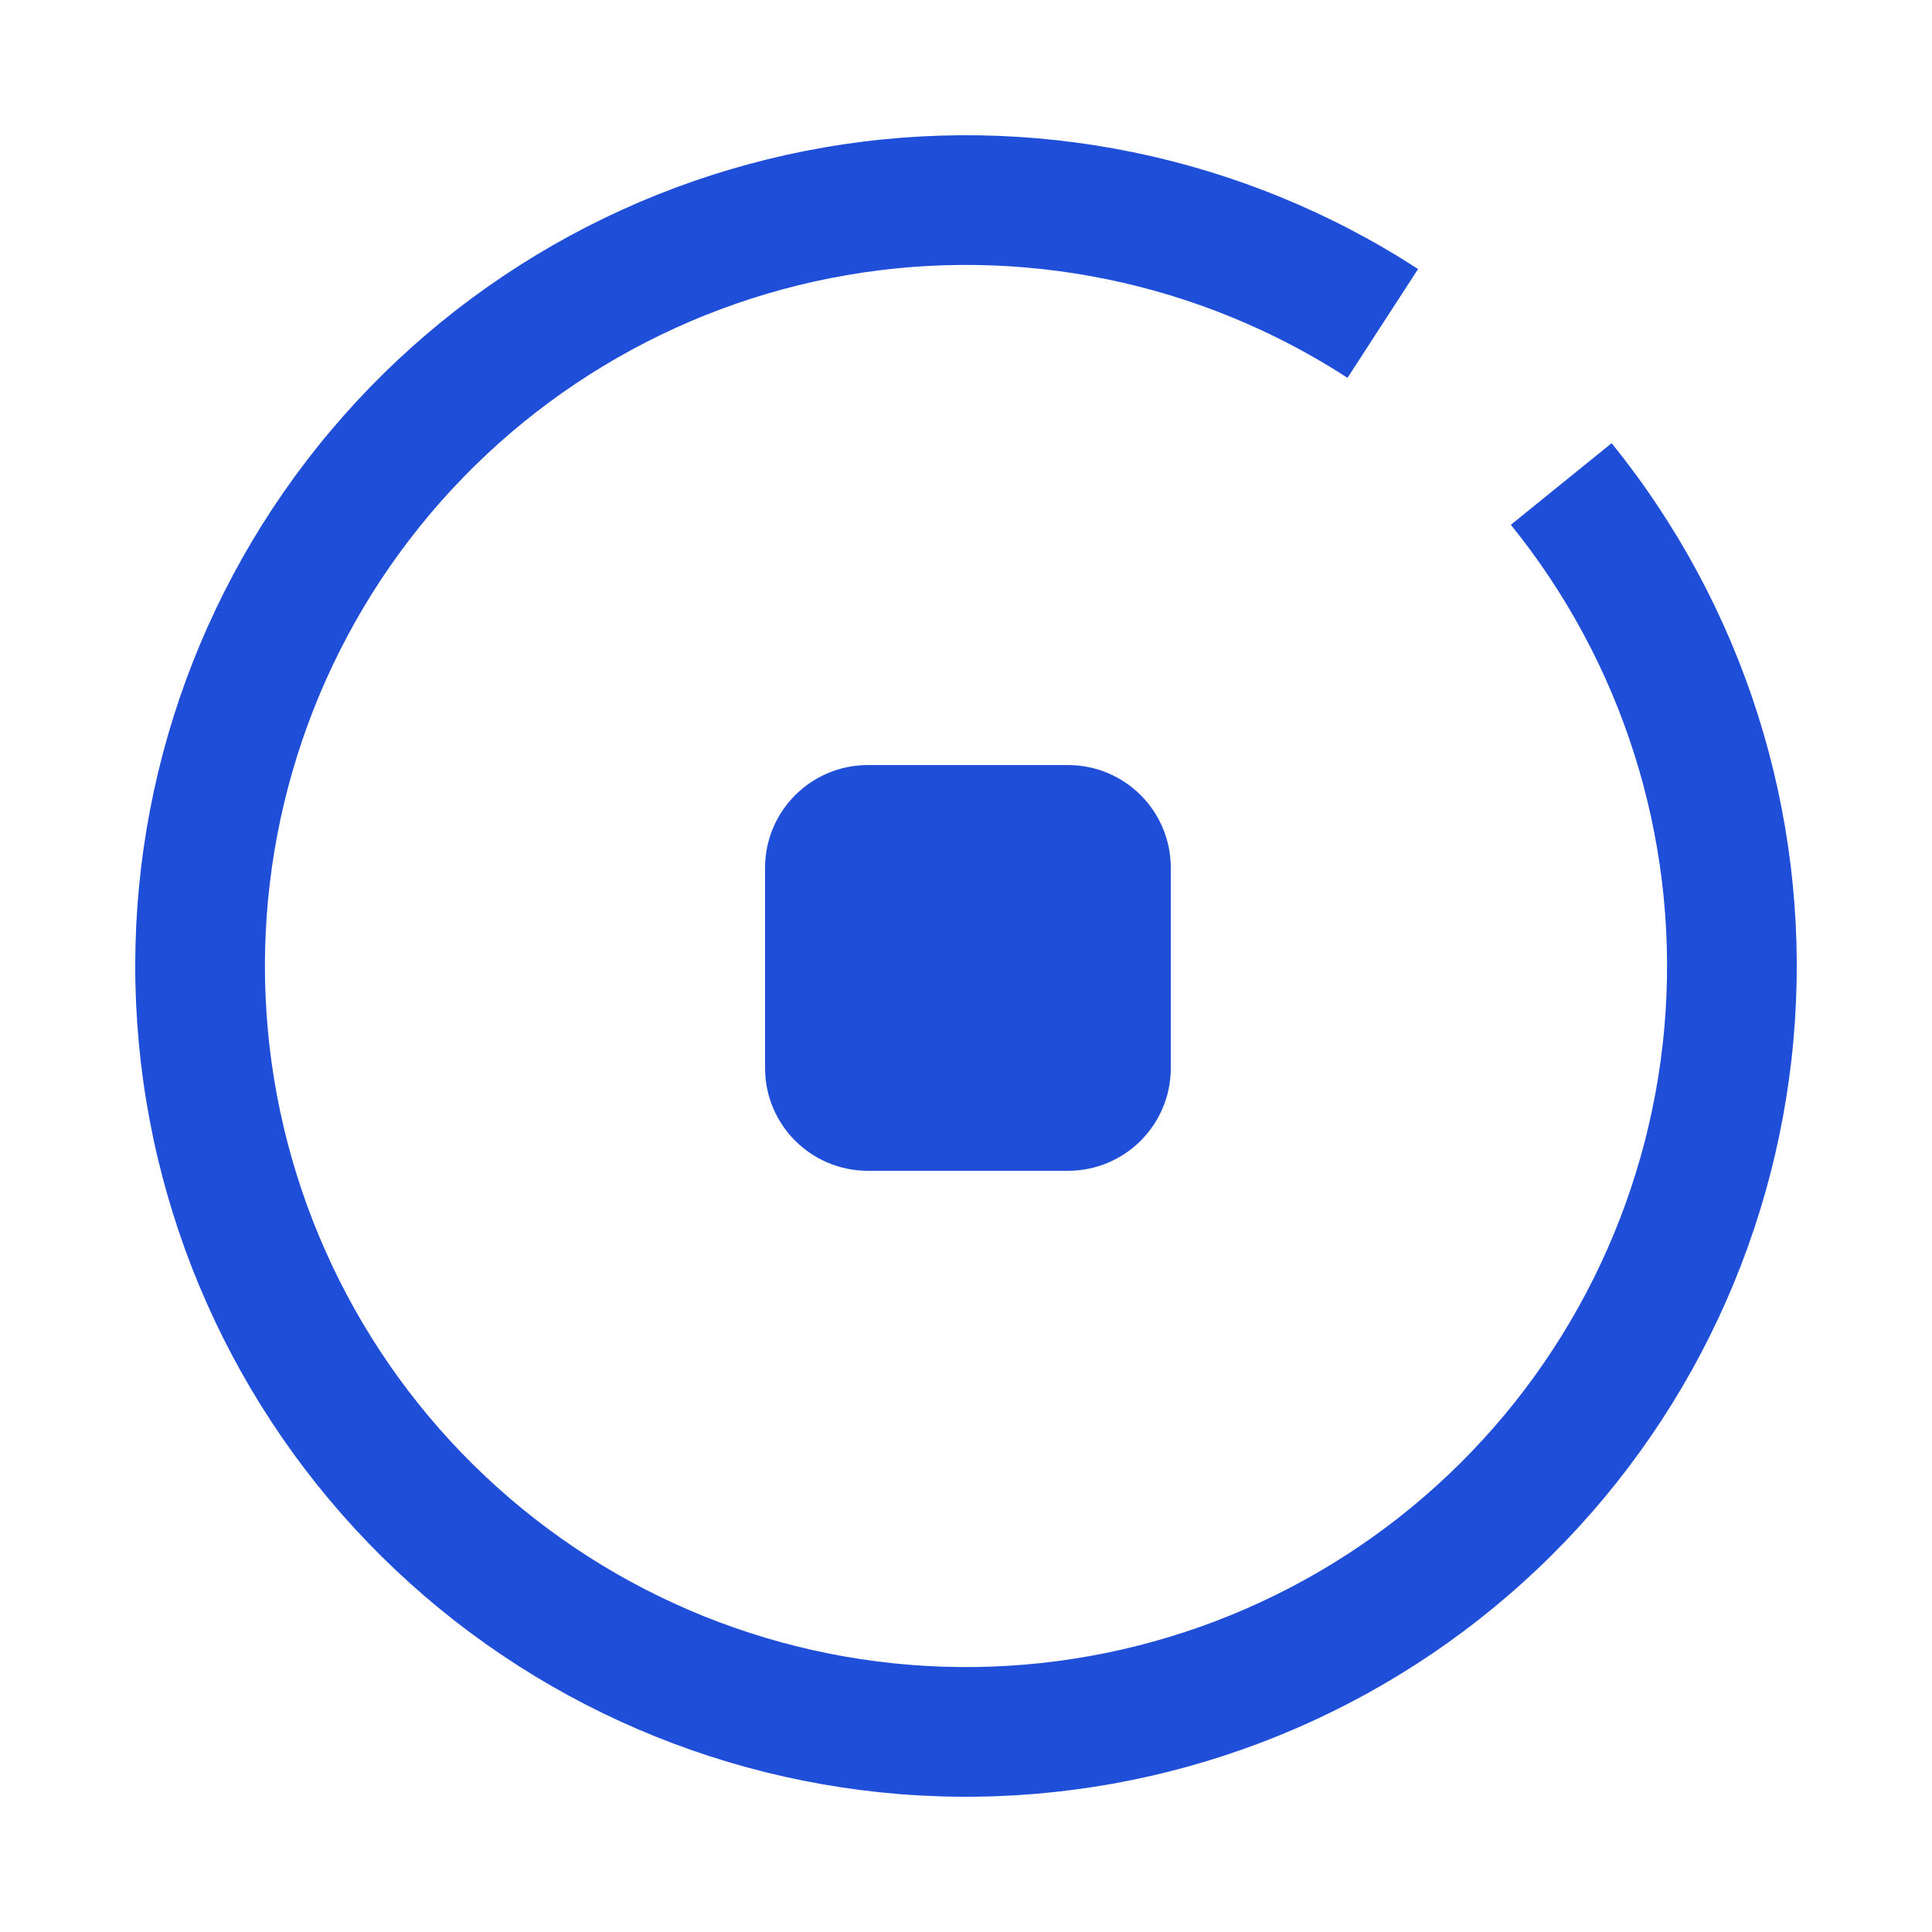
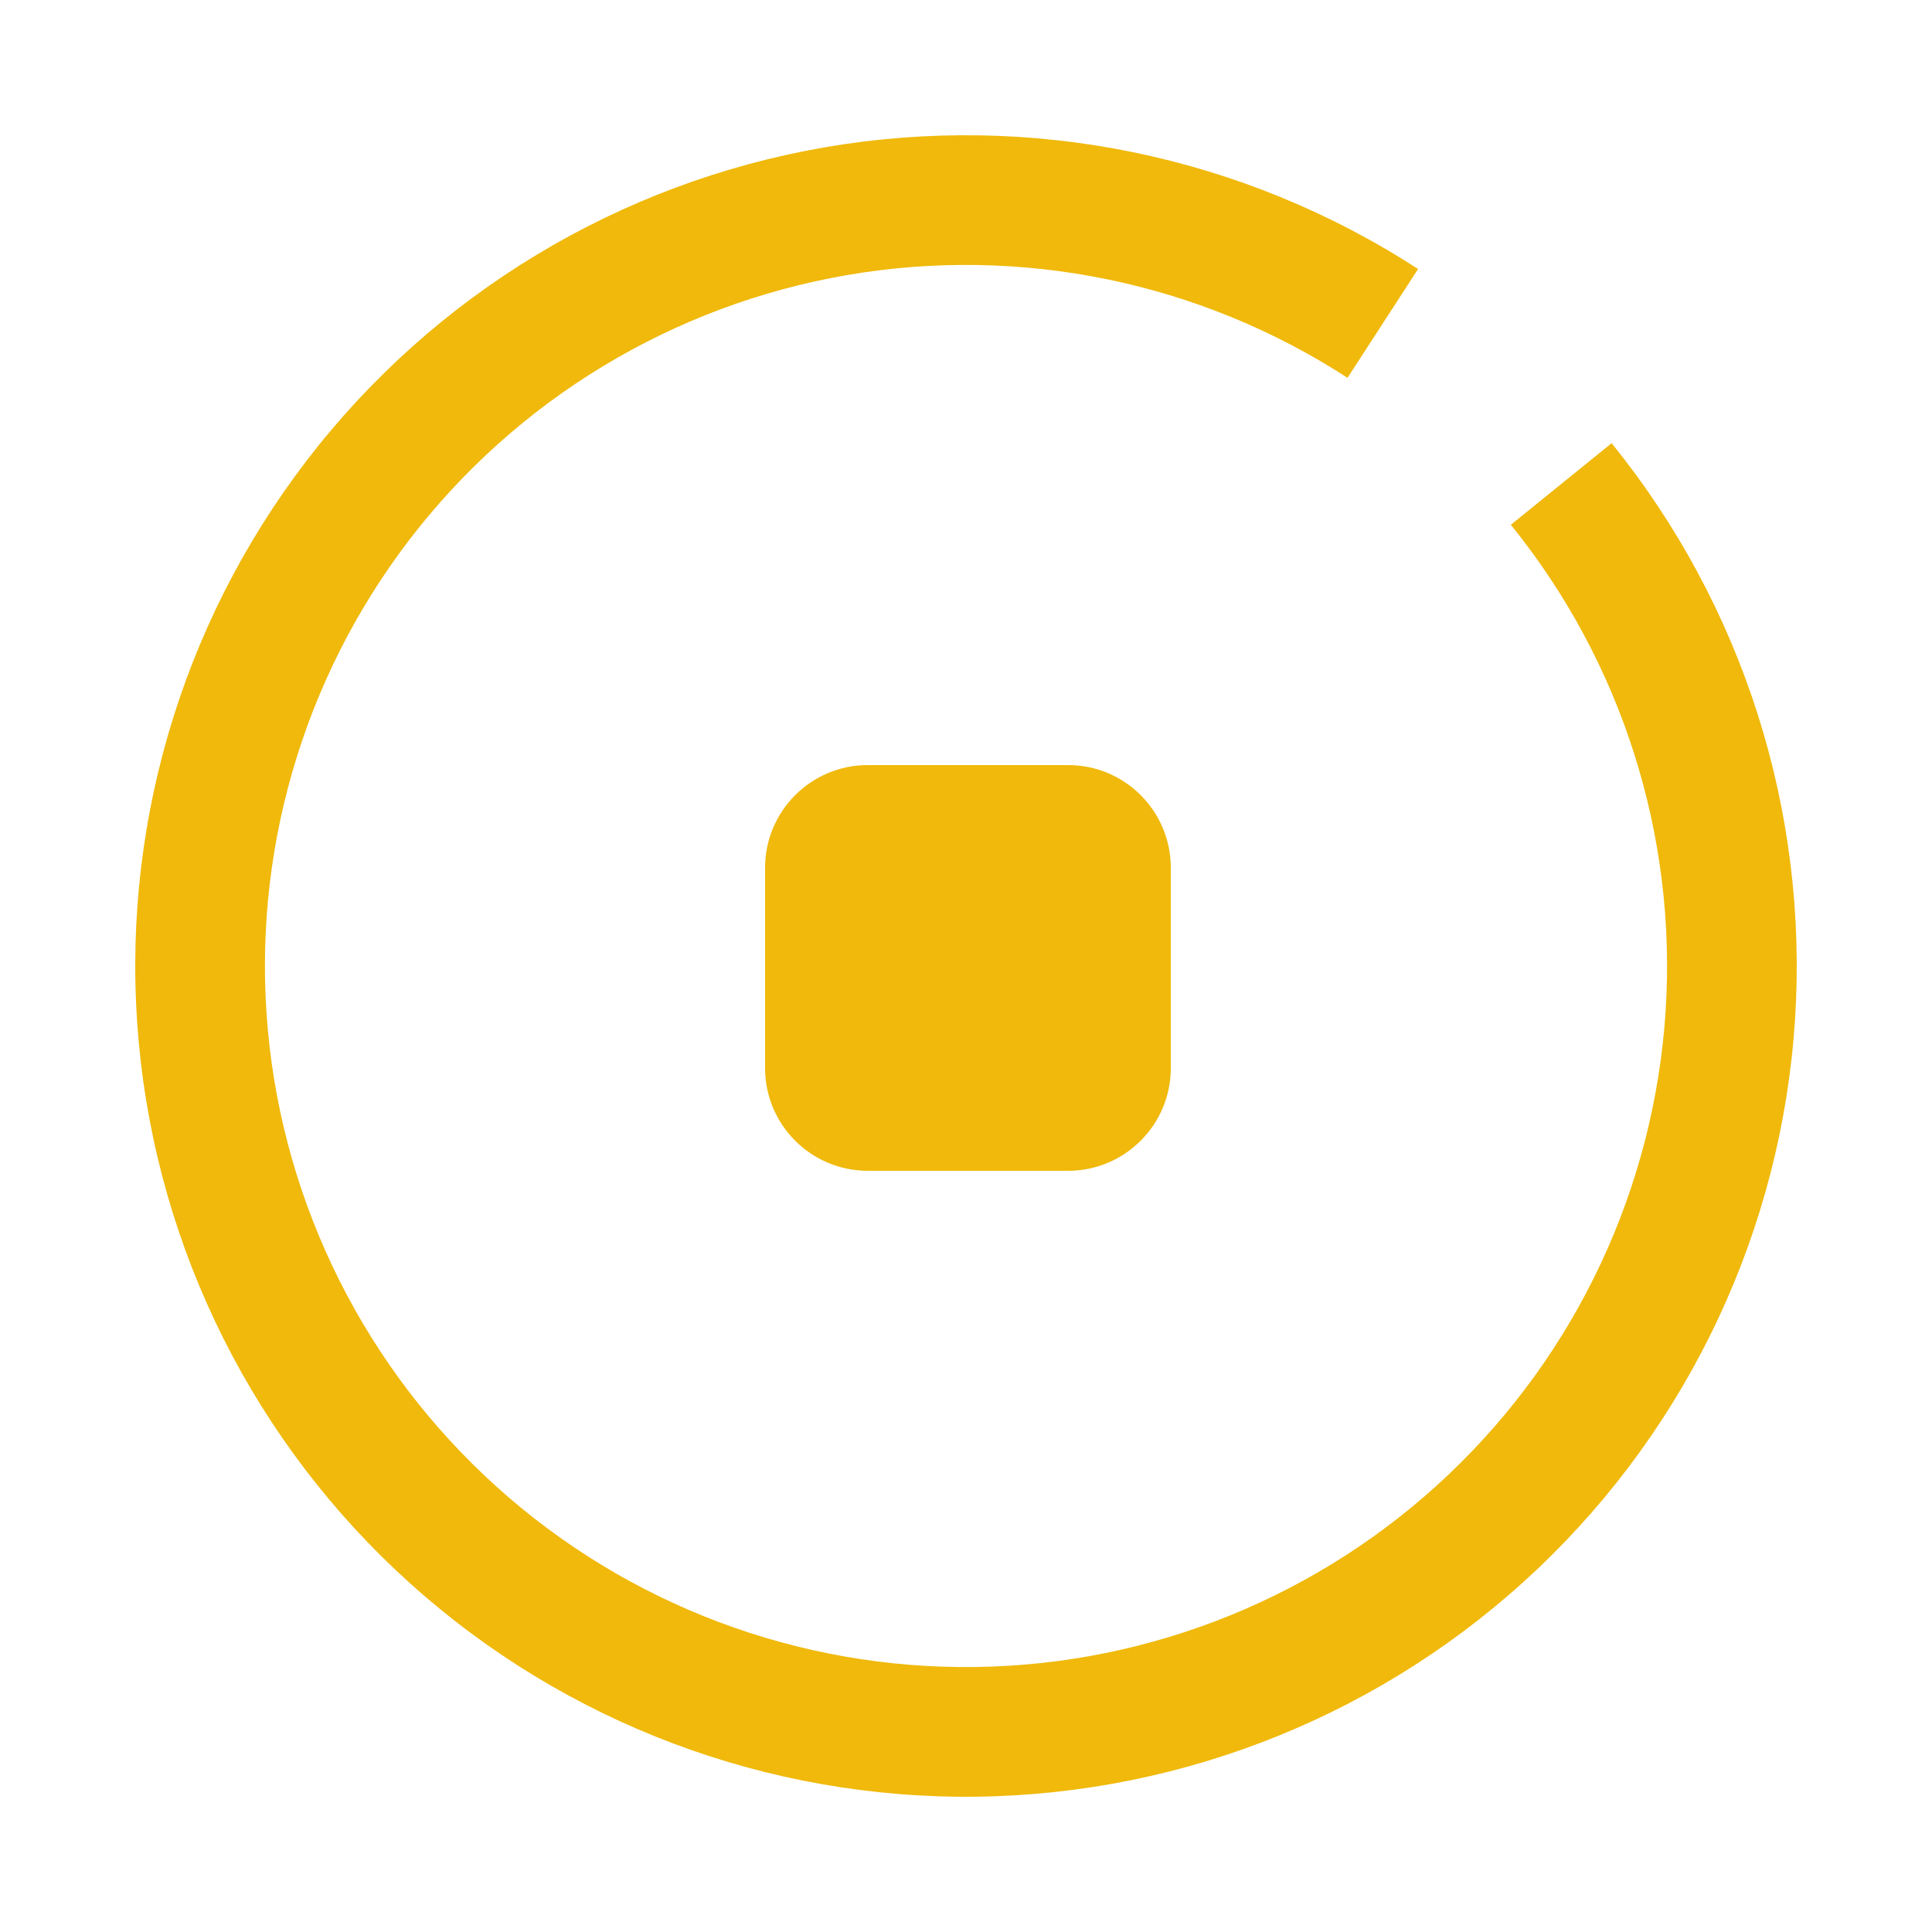
<svg xmlns="http://www.w3.org/2000/svg" width="500" height="500" viewBox="0 0 500 500" fill="none">
-   <path d="M198 224.591C198 209.905 209.905 198 224.591 198H276.409C291.095 198 303 209.905 303 224.591V276.409C303 291.095 291.095 303 276.409 303H224.591C209.905 303 198 291.095 198 276.409V224.591Z" fill="#1F4FD8" />
-   <path d="M417.086 114.696C451.13 156.737 468.075 210.066 464.541 264.047C461.006 318.028 437.253 368.692 398.018 405.935C358.783 443.178 306.95 464.262 252.858 464.981C198.767 465.7 146.392 446.002 106.181 409.816C65.969 373.629 40.877 323.614 35.909 269.746C30.94 215.879 46.461 162.118 79.375 119.187C112.289 76.255 160.177 47.31 213.488 38.123C266.799 28.936 321.613 40.184 366.998 69.622L348.735 97.779C310.434 72.936 264.176 63.444 219.188 71.197C174.199 78.95 133.786 103.377 106.01 139.607C78.234 175.836 65.135 221.205 69.328 266.664C73.521 312.123 94.697 354.331 128.631 384.868C162.565 415.406 206.764 432.029 252.412 431.422C298.06 430.816 341.802 413.023 374.912 381.594C408.022 350.164 428.068 307.409 431.051 261.854C434.034 216.3 419.734 171.295 391.004 135.817L417.086 114.696Z" fill="#1F4FD8" />
+   <path d="M198 224.591C198 209.905 209.905 198 224.591 198H276.409C291.095 198 303 209.905 303 224.591V276.409C303 291.095 291.095 303 276.409 303H224.591C209.905 303 198 291.095 198 276.409V224.591Z" fill="#F0B90B" />
+   <path d="M417.086 114.696C451.13 156.737 468.075 210.066 464.541 264.047C461.006 318.028 437.253 368.692 398.018 405.935C358.783 443.178 306.95 464.262 252.858 464.981C198.767 465.7 146.392 446.002 106.181 409.816C65.969 373.629 40.877 323.614 35.909 269.746C30.94 215.879 46.461 162.118 79.375 119.187C112.289 76.255 160.177 47.31 213.488 38.123C266.799 28.936 321.613 40.184 366.998 69.622L348.735 97.779C310.434 72.936 264.176 63.444 219.188 71.197C174.199 78.95 133.786 103.377 106.01 139.607C78.234 175.836 65.135 221.205 69.328 266.664C73.521 312.123 94.697 354.331 128.631 384.868C162.565 415.406 206.764 432.029 252.412 431.422C298.06 430.816 341.802 413.023 374.912 381.594C408.022 350.164 428.068 307.409 431.051 261.854C434.034 216.3 419.734 171.295 391.004 135.817L417.086 114.696Z" fill="#F0B90B" />
</svg>
